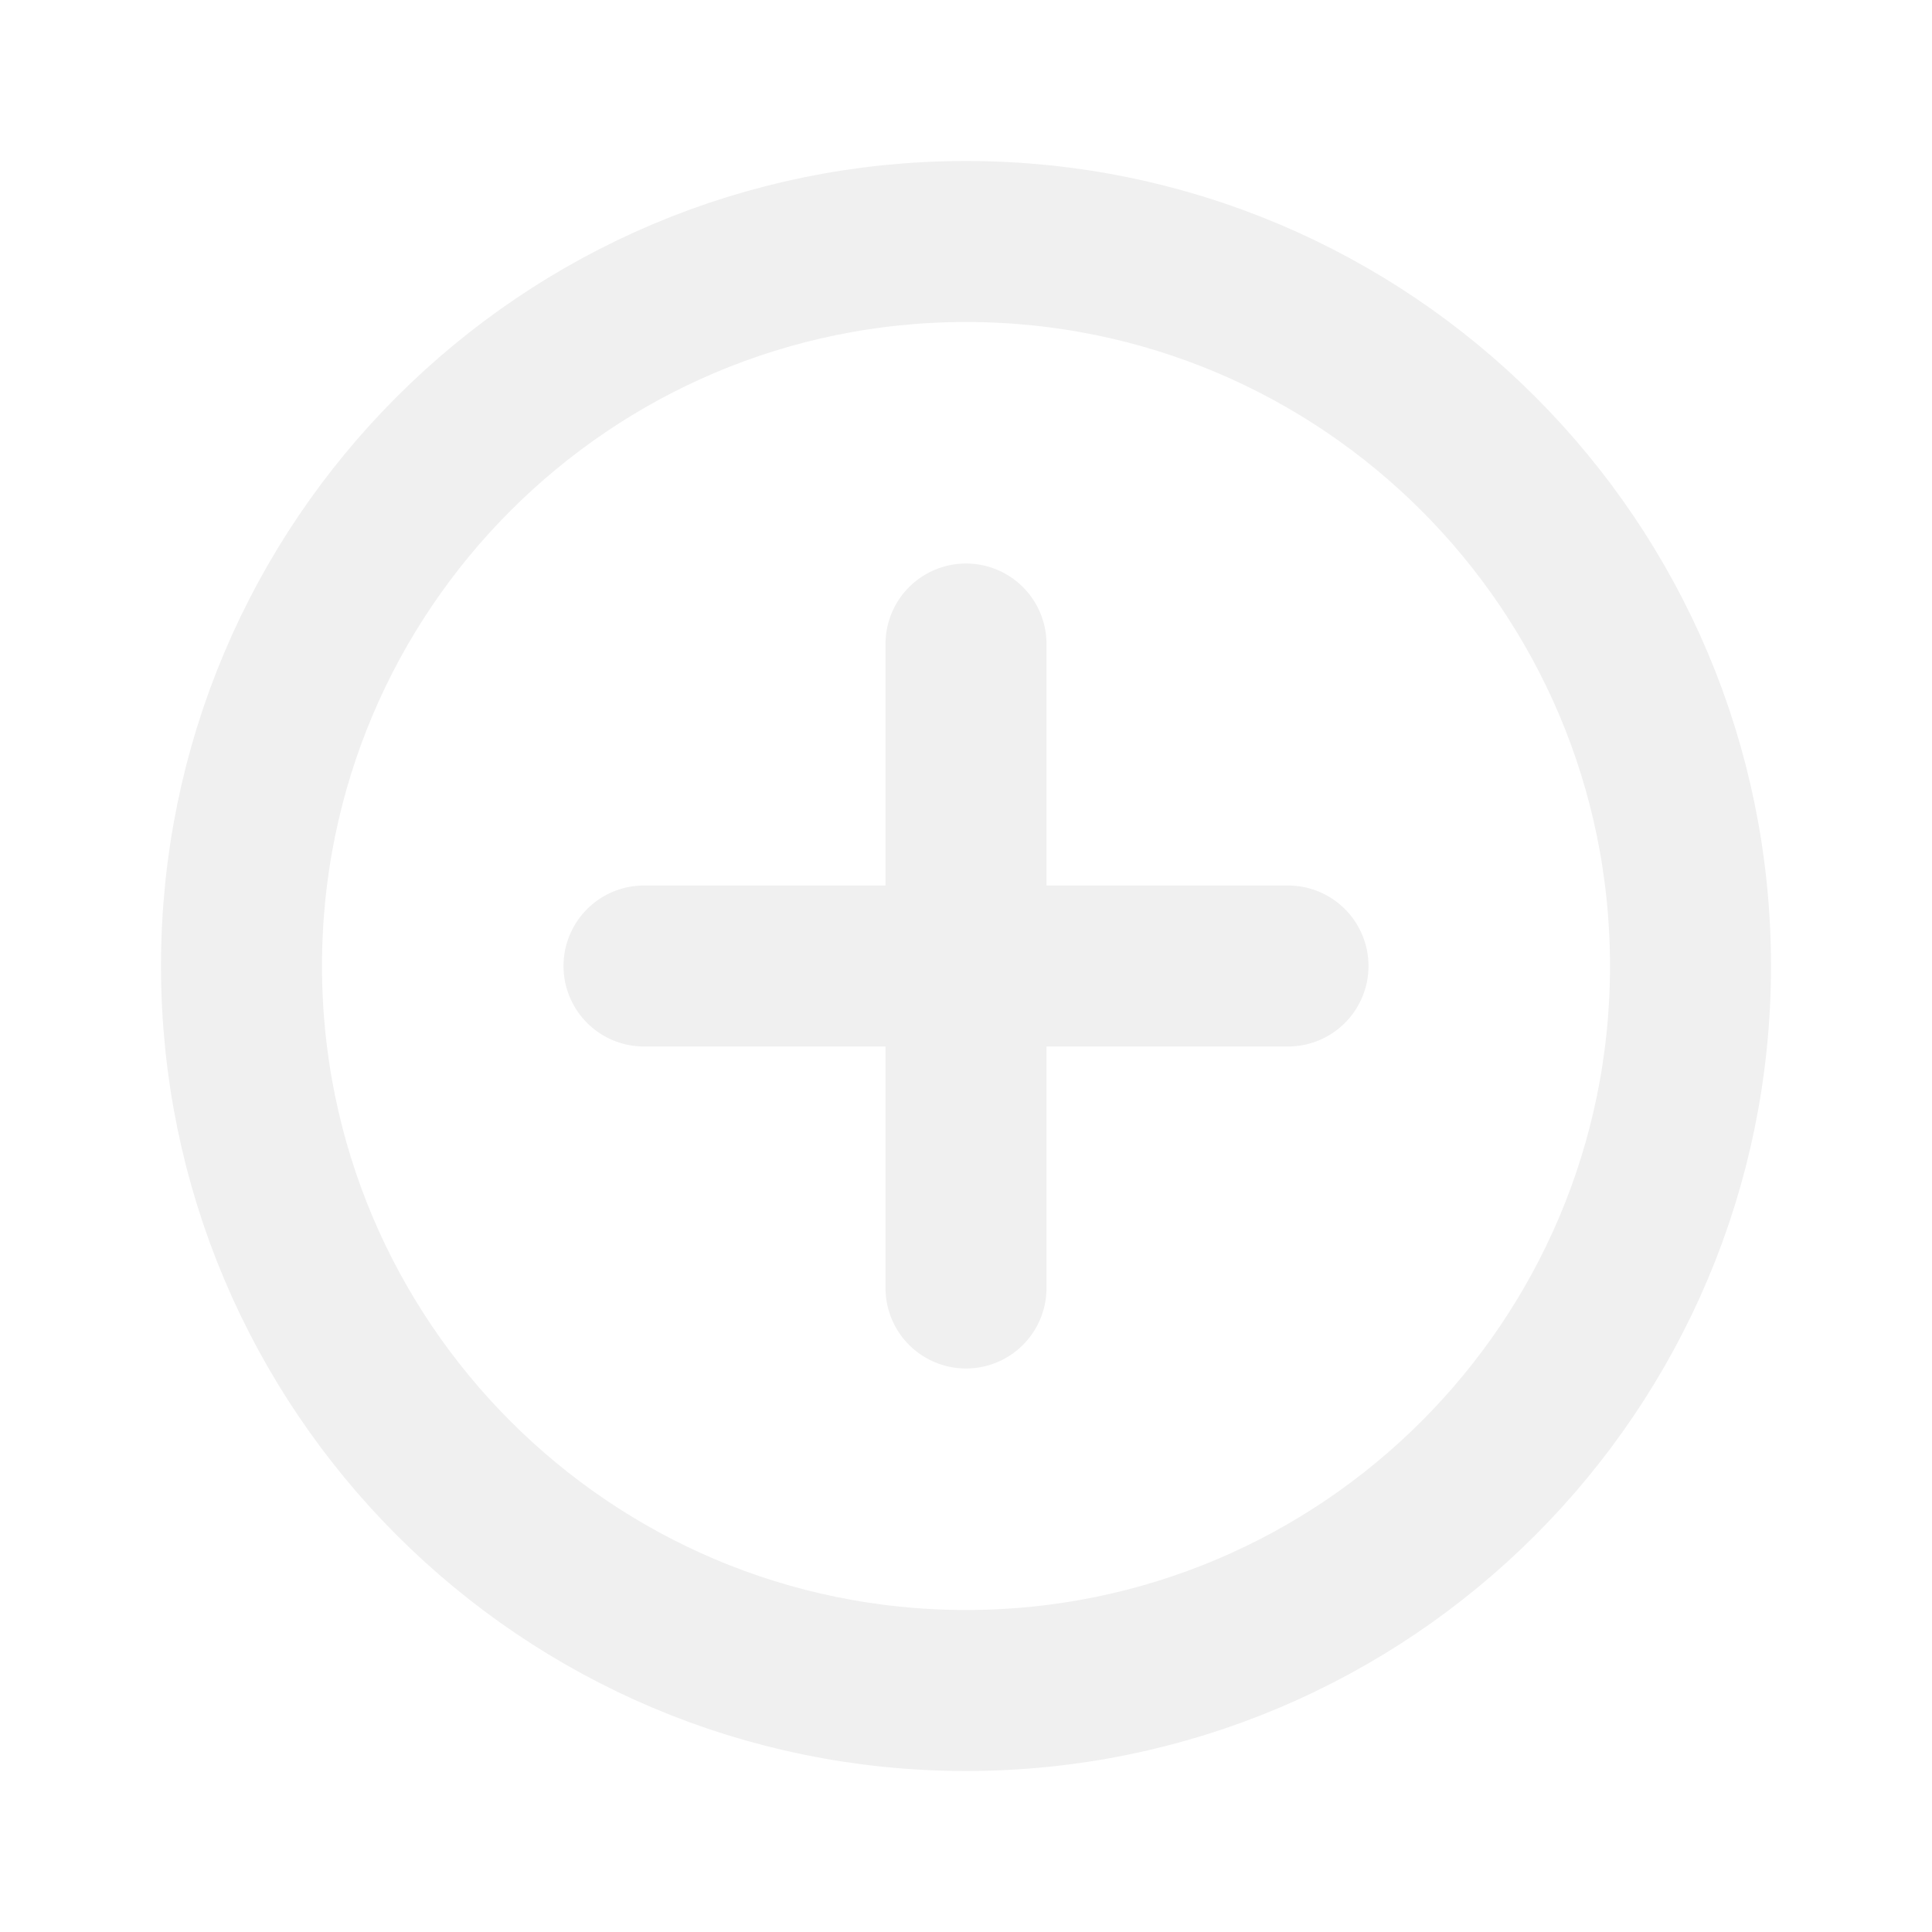
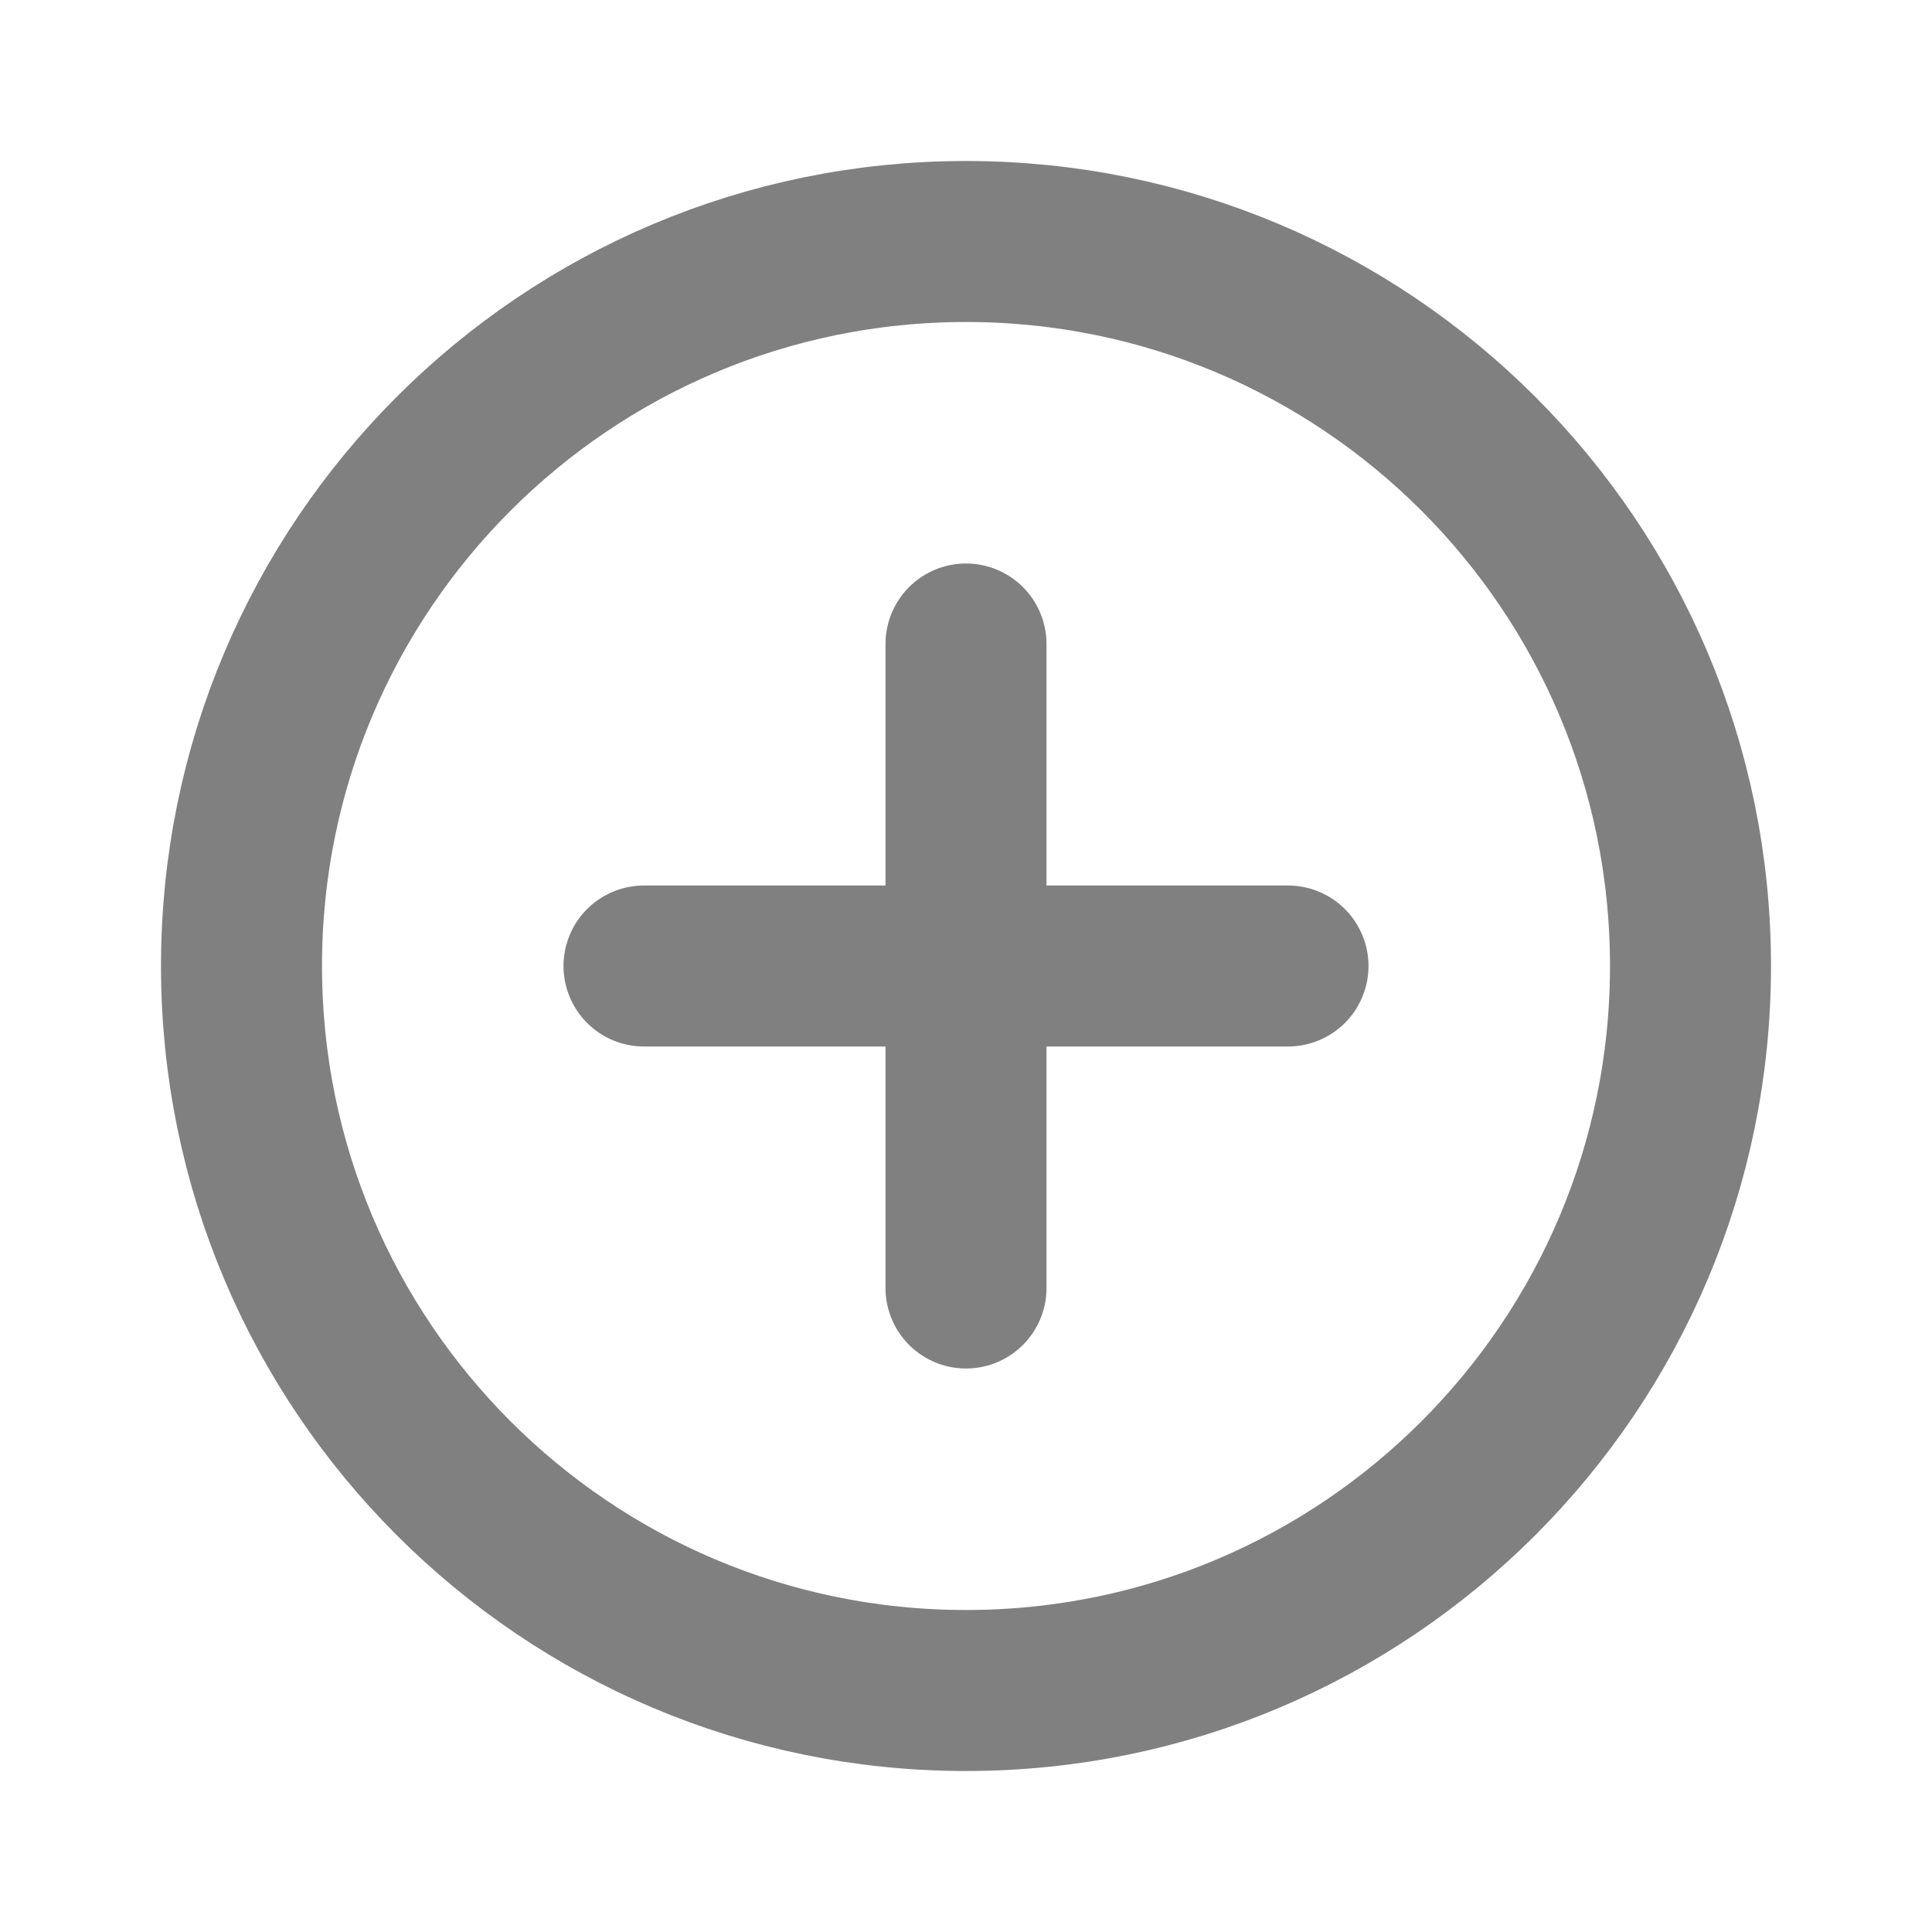
<svg xmlns="http://www.w3.org/2000/svg" width="800px" height="800px" viewBox="0 0 24 24" fill="none">
-   <path d="M8 12H16M12 8V16M21 12C21 16.971 16.971 21 12 21C7.029 21 3 16.971 3 12C3 7.029 7.029 3 12 3C16.971 3 21 7.029 21 12Z" stroke="#f0f0f0" stroke-width="2" stroke-linecap="round" stroke-linejoin="round" />
+   <path d="M8 12H16M12 8V16M21 12C21 16.971 16.971 21 12 21C7.029 21 3 16.971 3 12C3 7.029 7.029 3 12 3C16.971 3 21 7.029 21 12Z" stroke="#808080" stroke-width="2" stroke-linecap="round" stroke-linejoin="round" />
</svg>
